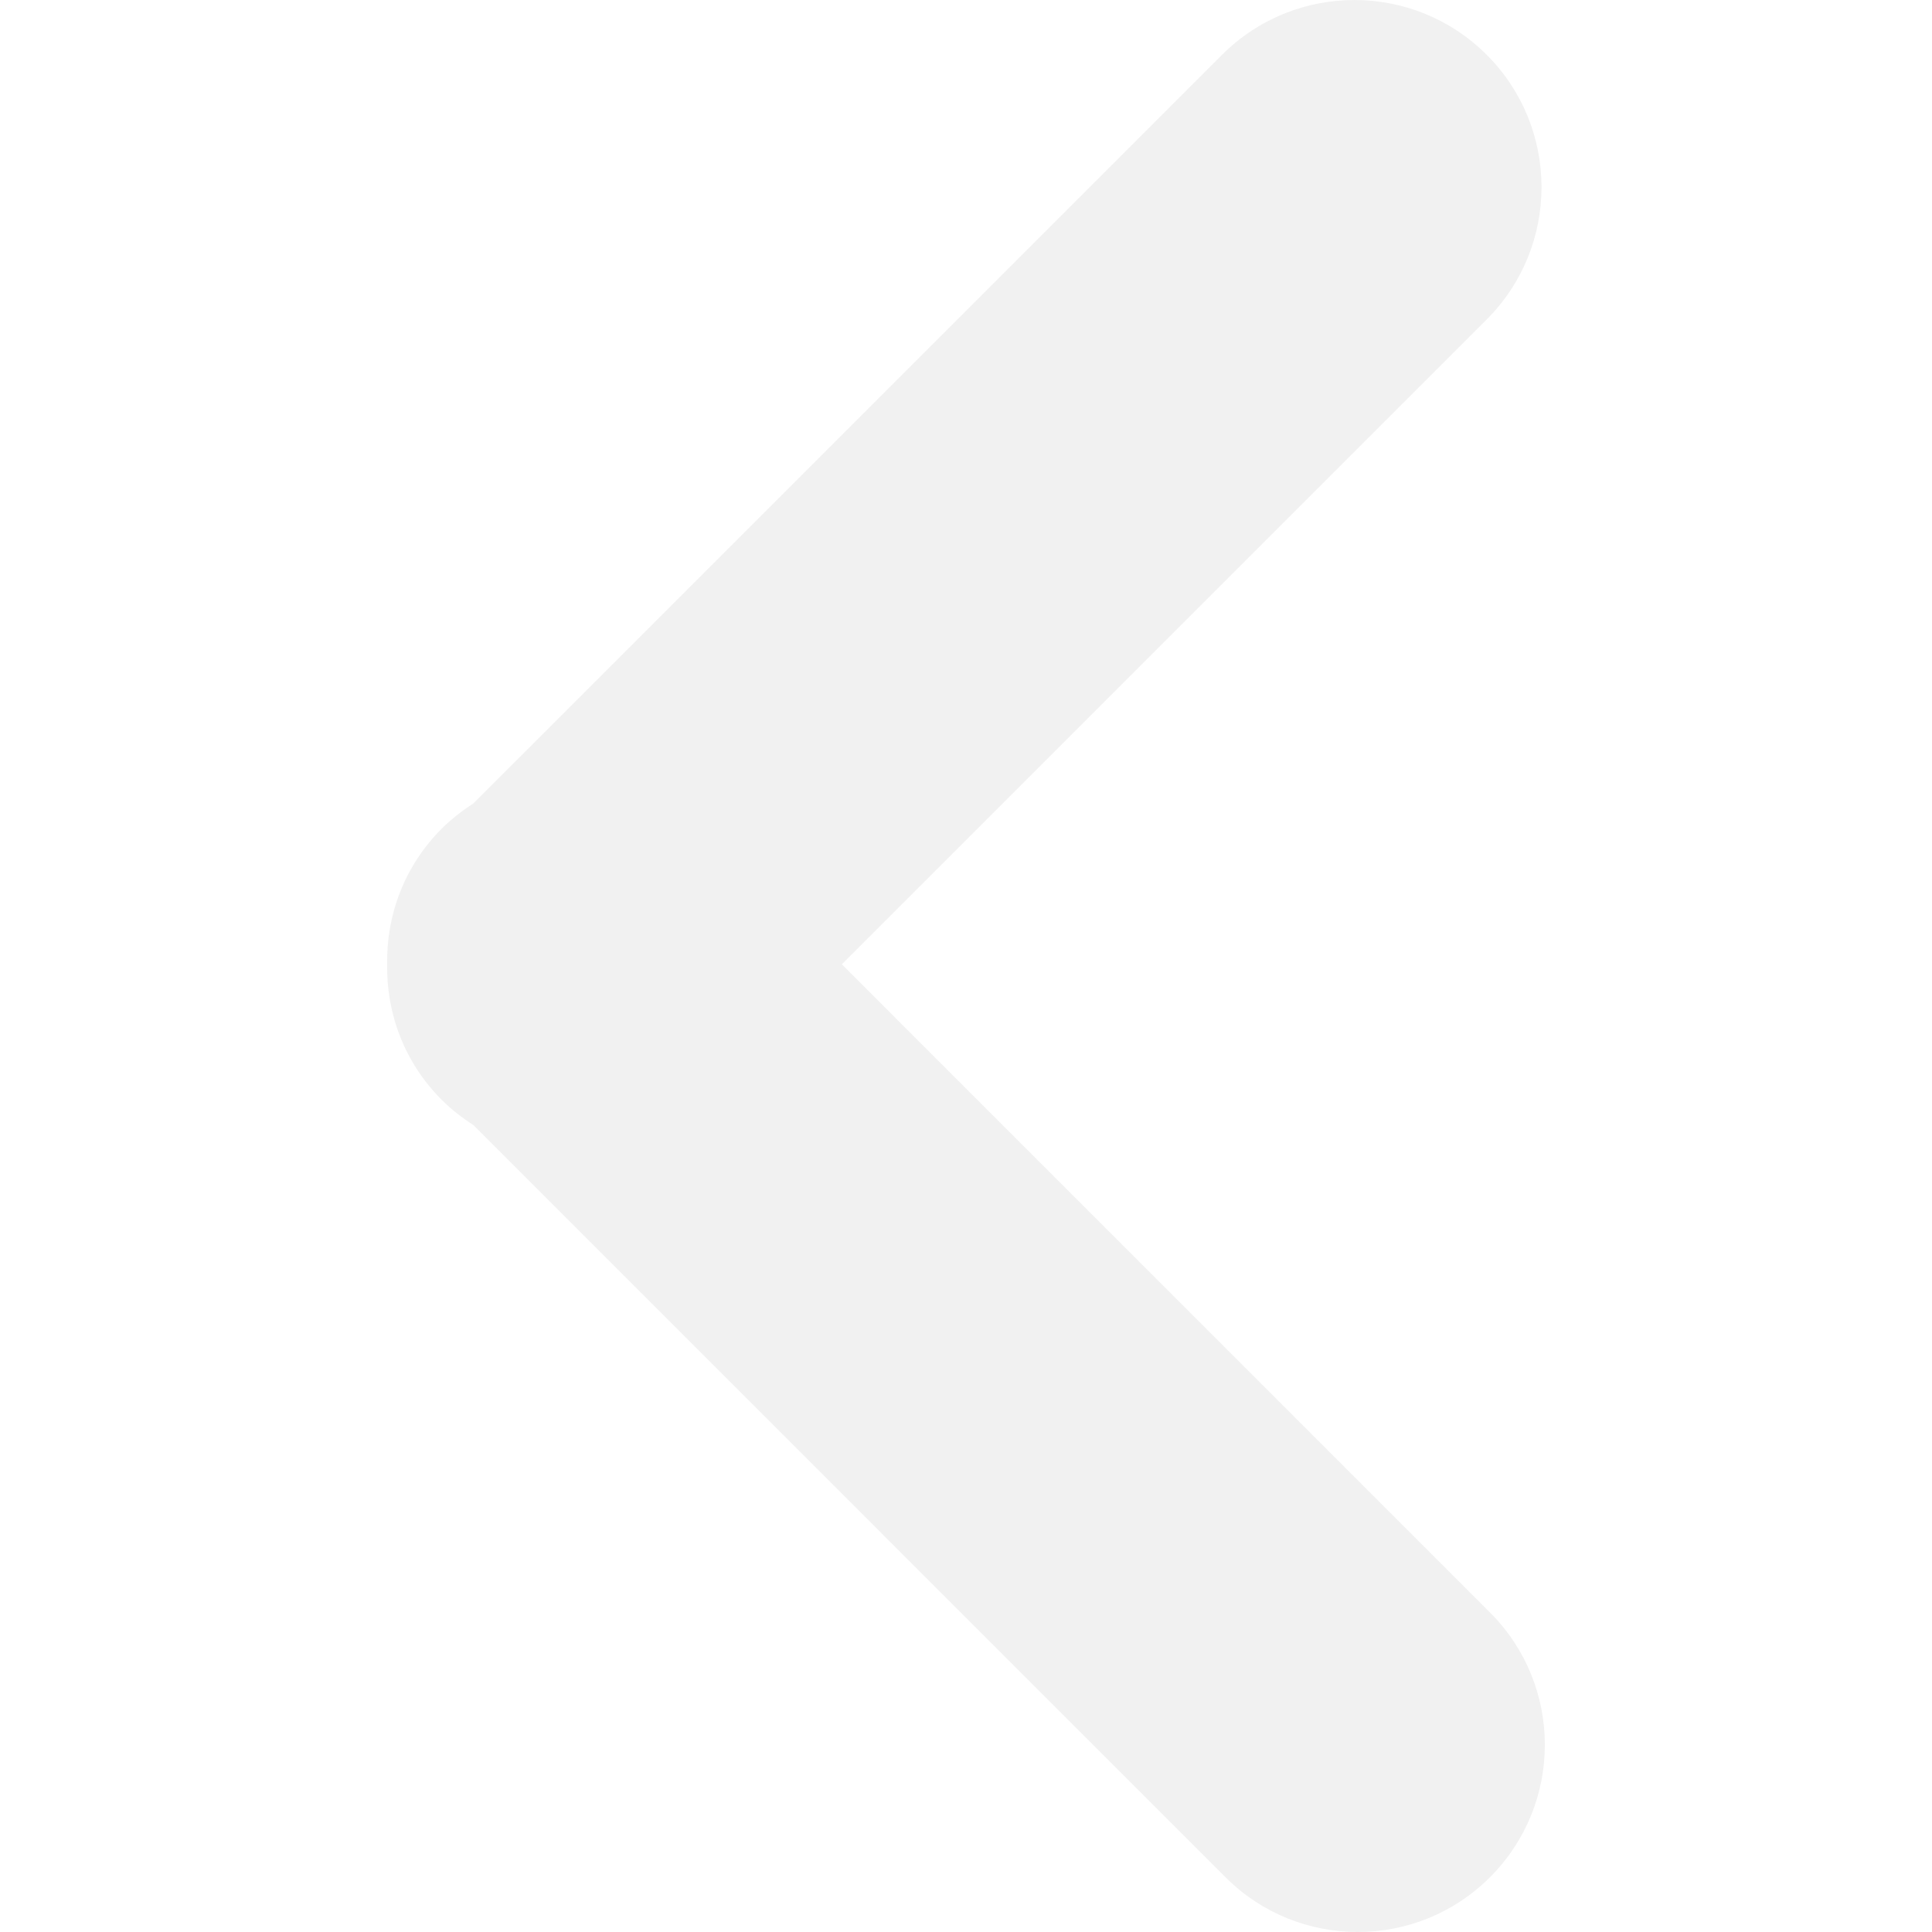
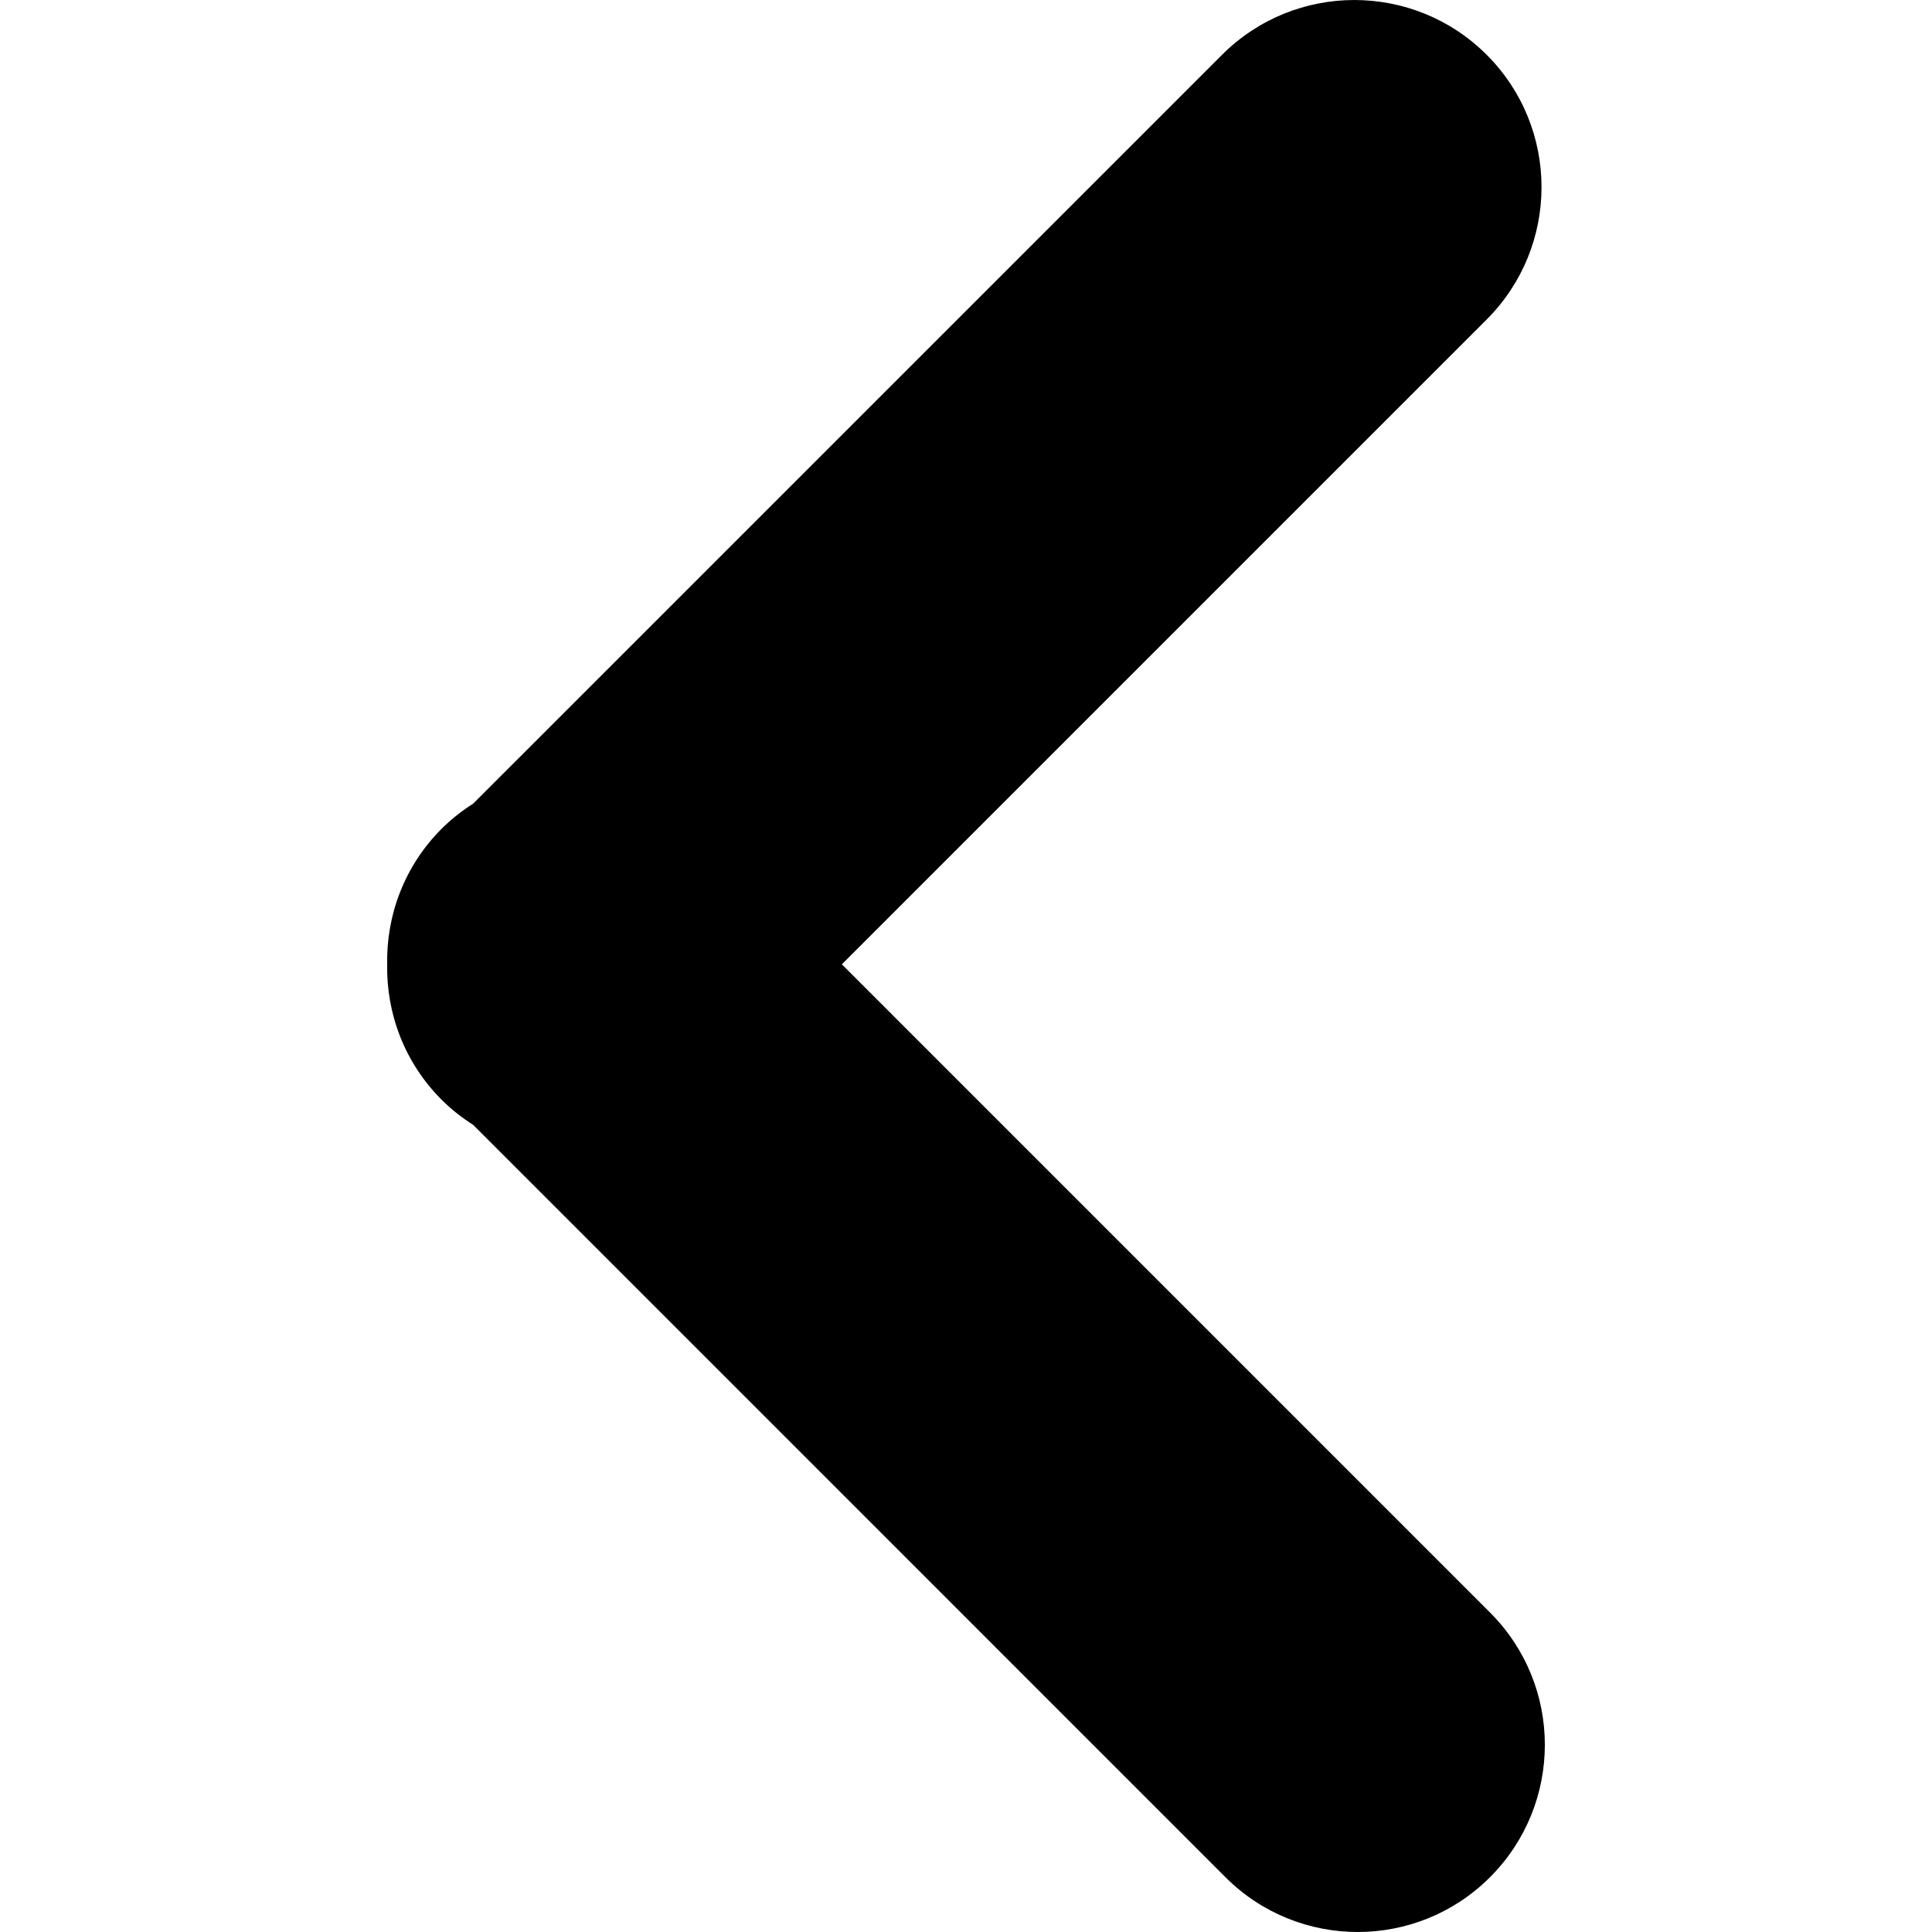
- <svg xmlns="http://www.w3.org/2000/svg" version="1.1" id="Capa_1" x="0px" y="0px" viewBox="0 0 55.753 55.753" style="fill:#f1f1f1" xml:space="preserve">
+ <svg xmlns="http://www.w3.org/2000/svg" version="1.1" id="Capa_1" x="0px" y="0px" viewBox="0 0 55.753 55.753" style="#F55C65" xml:space="preserve">
  <g>
    <path d="M12.745,23.915c0.283-0.282,0.59-0.52,0.913-0.727L35.266,1.581c2.108-2.107,5.528-2.108,7.637,0.001   c2.109,2.108,2.109,5.527,0,7.637L24.294,27.828l18.705,18.706c2.109,2.108,2.109,5.526,0,7.637   c-1.055,1.056-2.438,1.582-3.818,1.582s-2.764-0.526-3.818-1.582L13.658,32.464c-0.323-0.207-0.632-0.445-0.913-0.727   c-1.078-1.078-1.598-2.498-1.572-3.911C11.147,26.413,11.667,24.994,12.745,23.915z" />
  </g>
  <g>
</g>
  <g>
</g>
  <g>
</g>
  <g>
</g>
  <g>
</g>
  <g>
</g>
  <g>
</g>
  <g>
</g>
  <g>
</g>
  <g>
</g>
  <g>
</g>
  <g>
</g>
  <g>
</g>
  <g>
</g>
  <g>
</g>
</svg>
